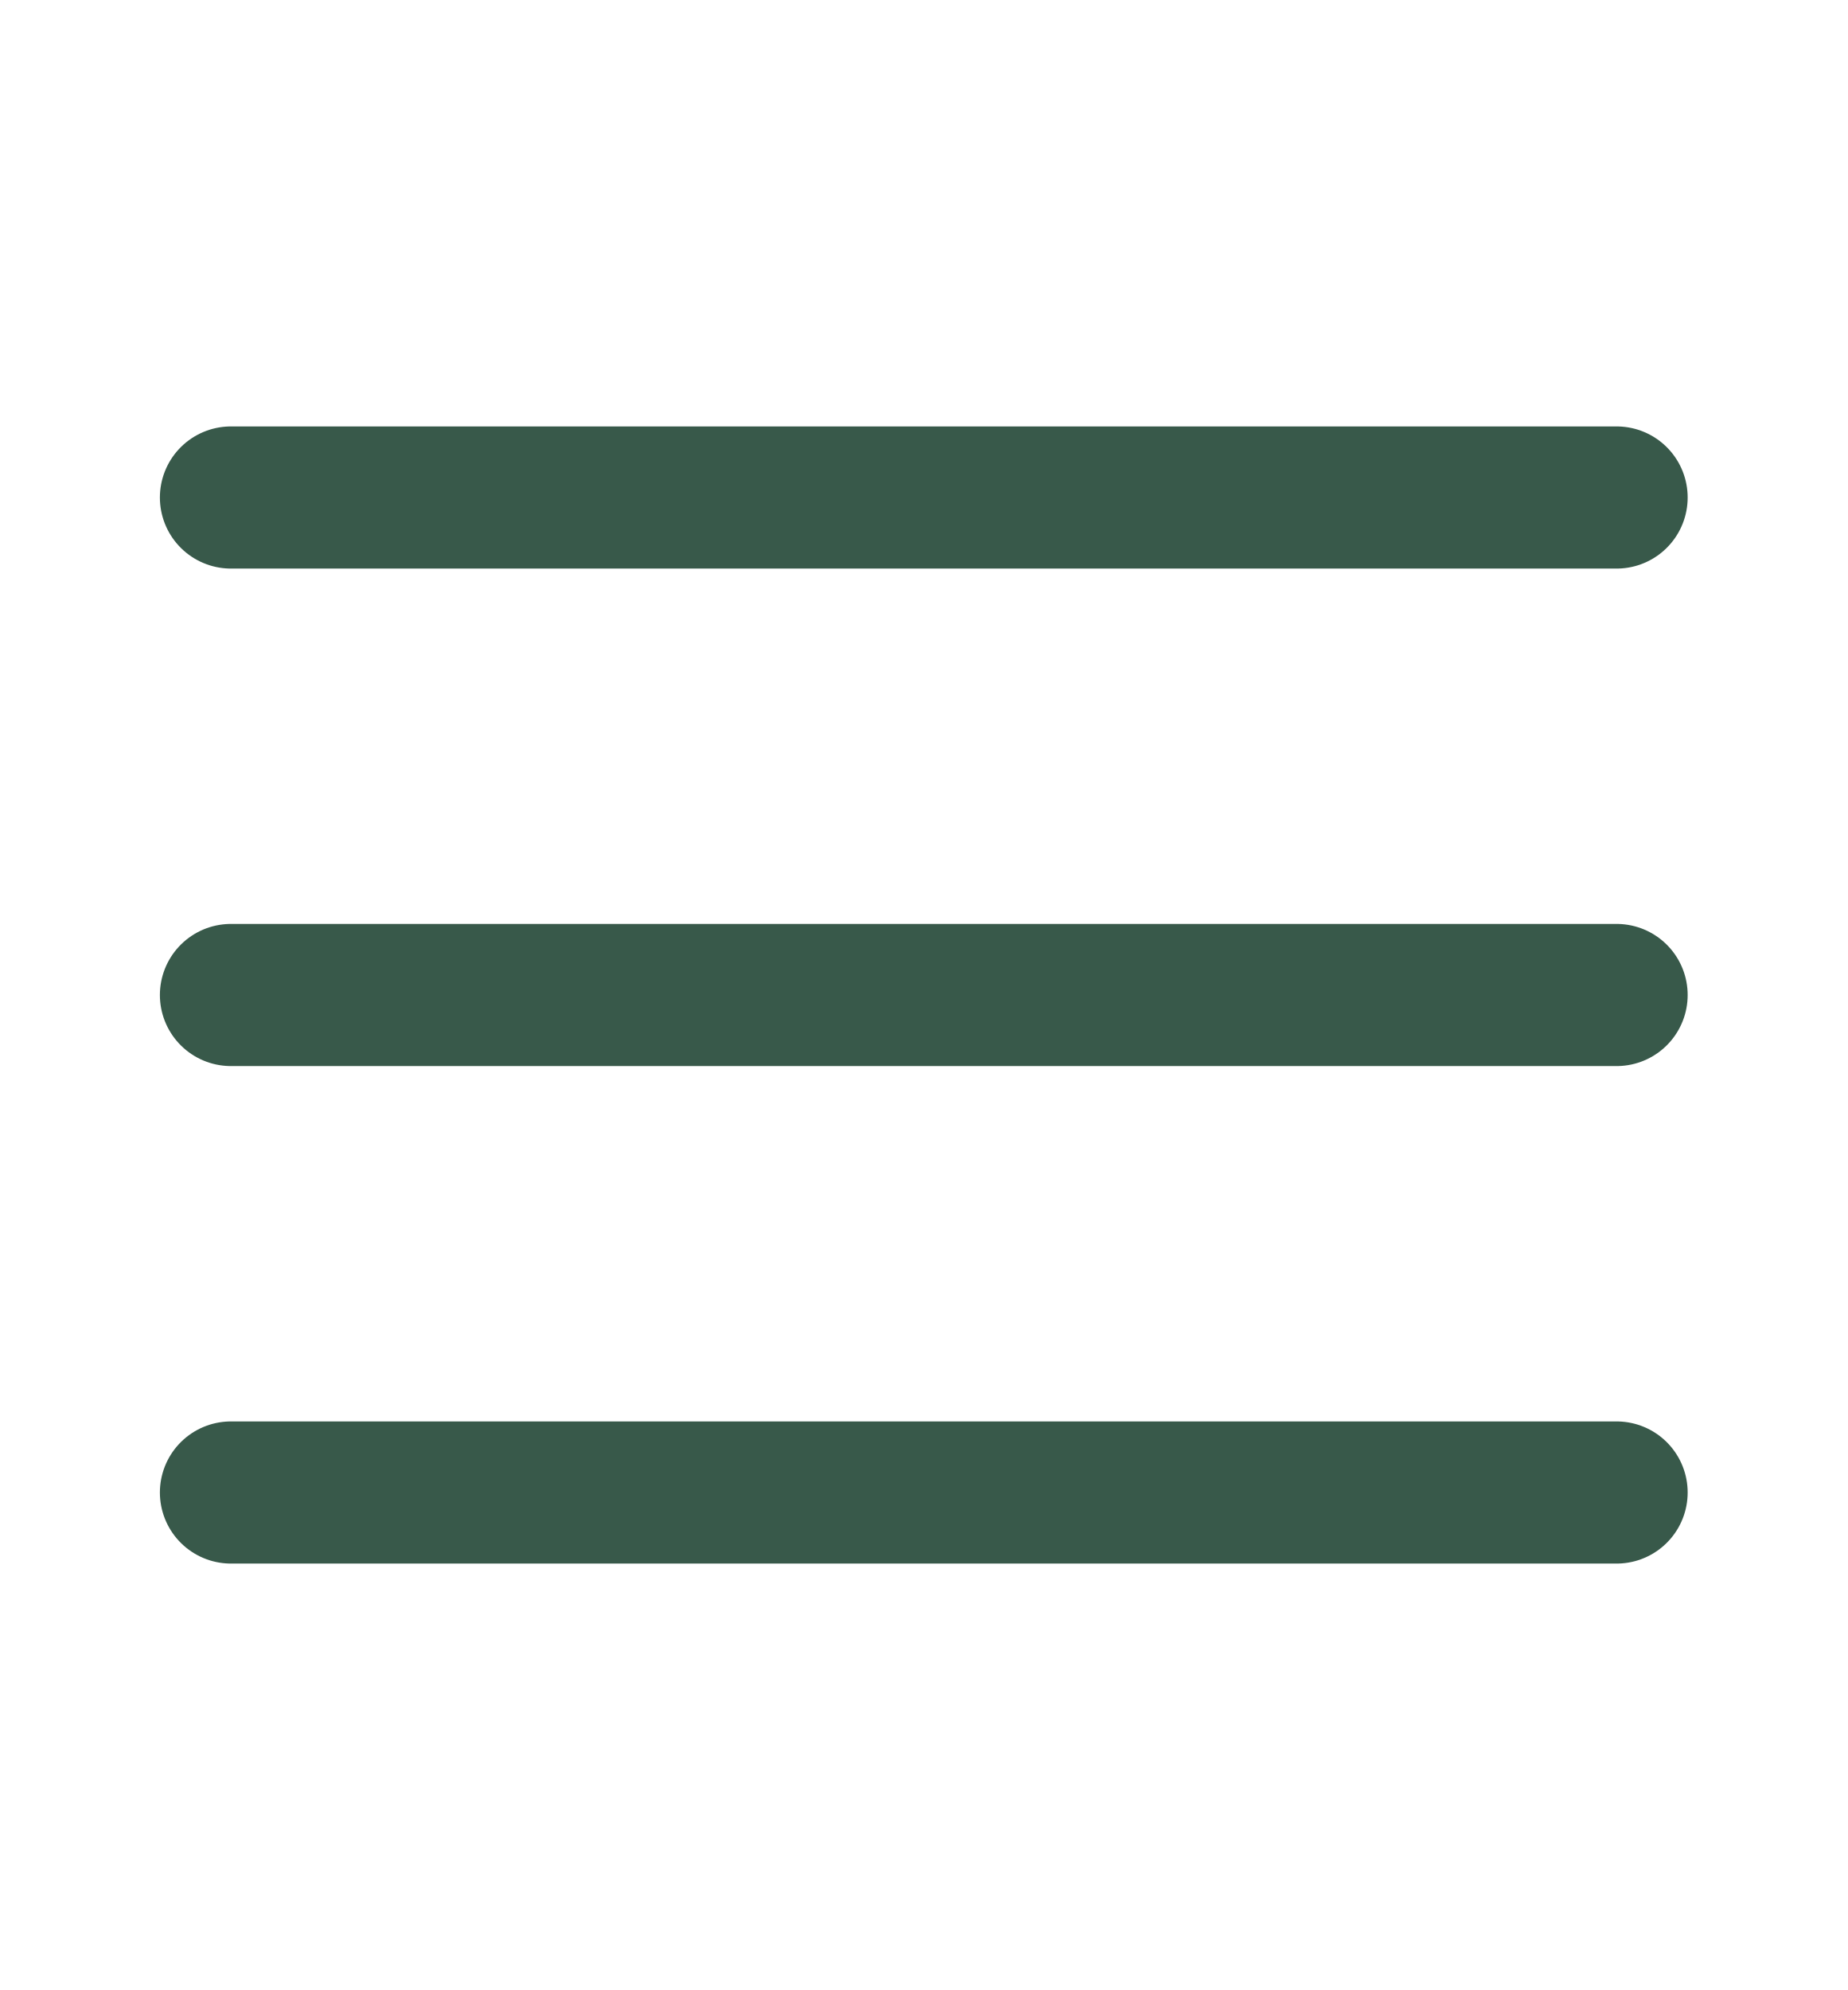
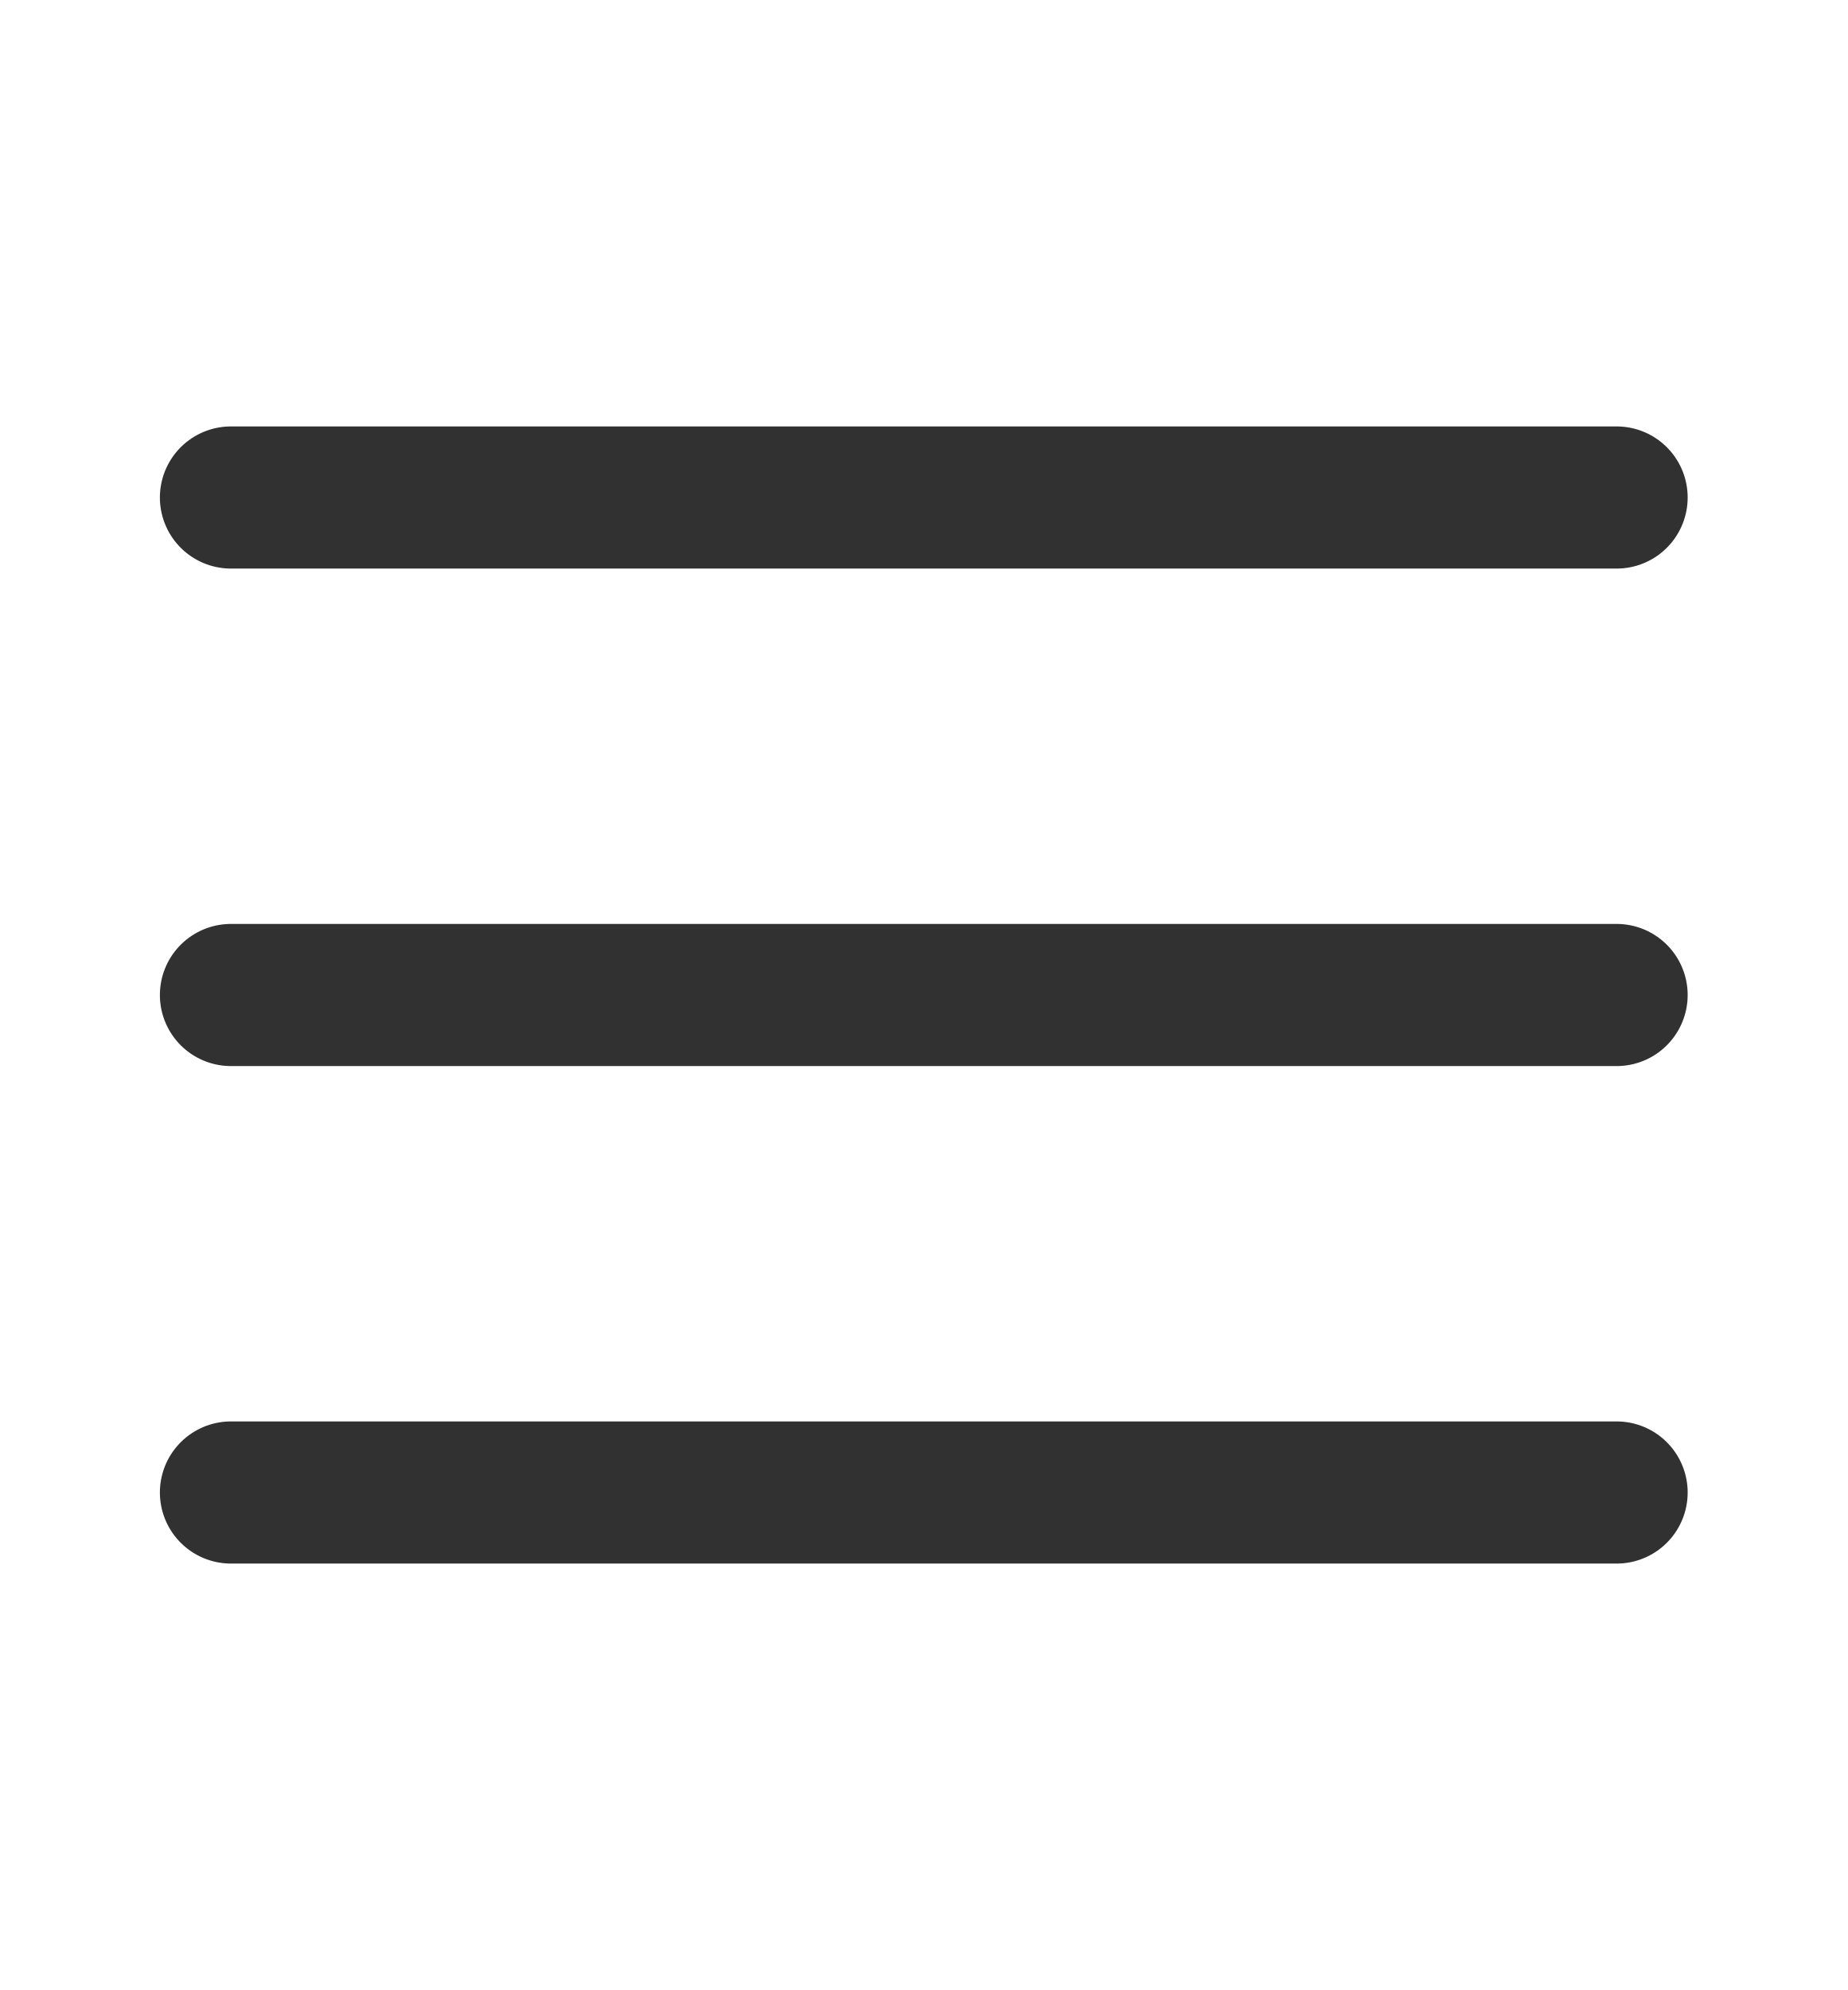
<svg xmlns="http://www.w3.org/2000/svg" width="26" height="28" viewBox="0 0 26 28" fill="none">
-   <path d="M3.25 14H22.75M3.25 7H22.75M3.25 21H22.75" stroke="#38594A" stroke-width="2" stroke-linecap="round" stroke-linejoin="round" />
+   <path d="M3.25 14H22.75M3.25 7H22.75M3.25 21H22.75" stroke="#313131" stroke-width="2" stroke-linecap="round" stroke-linejoin="round" />
</svg>
